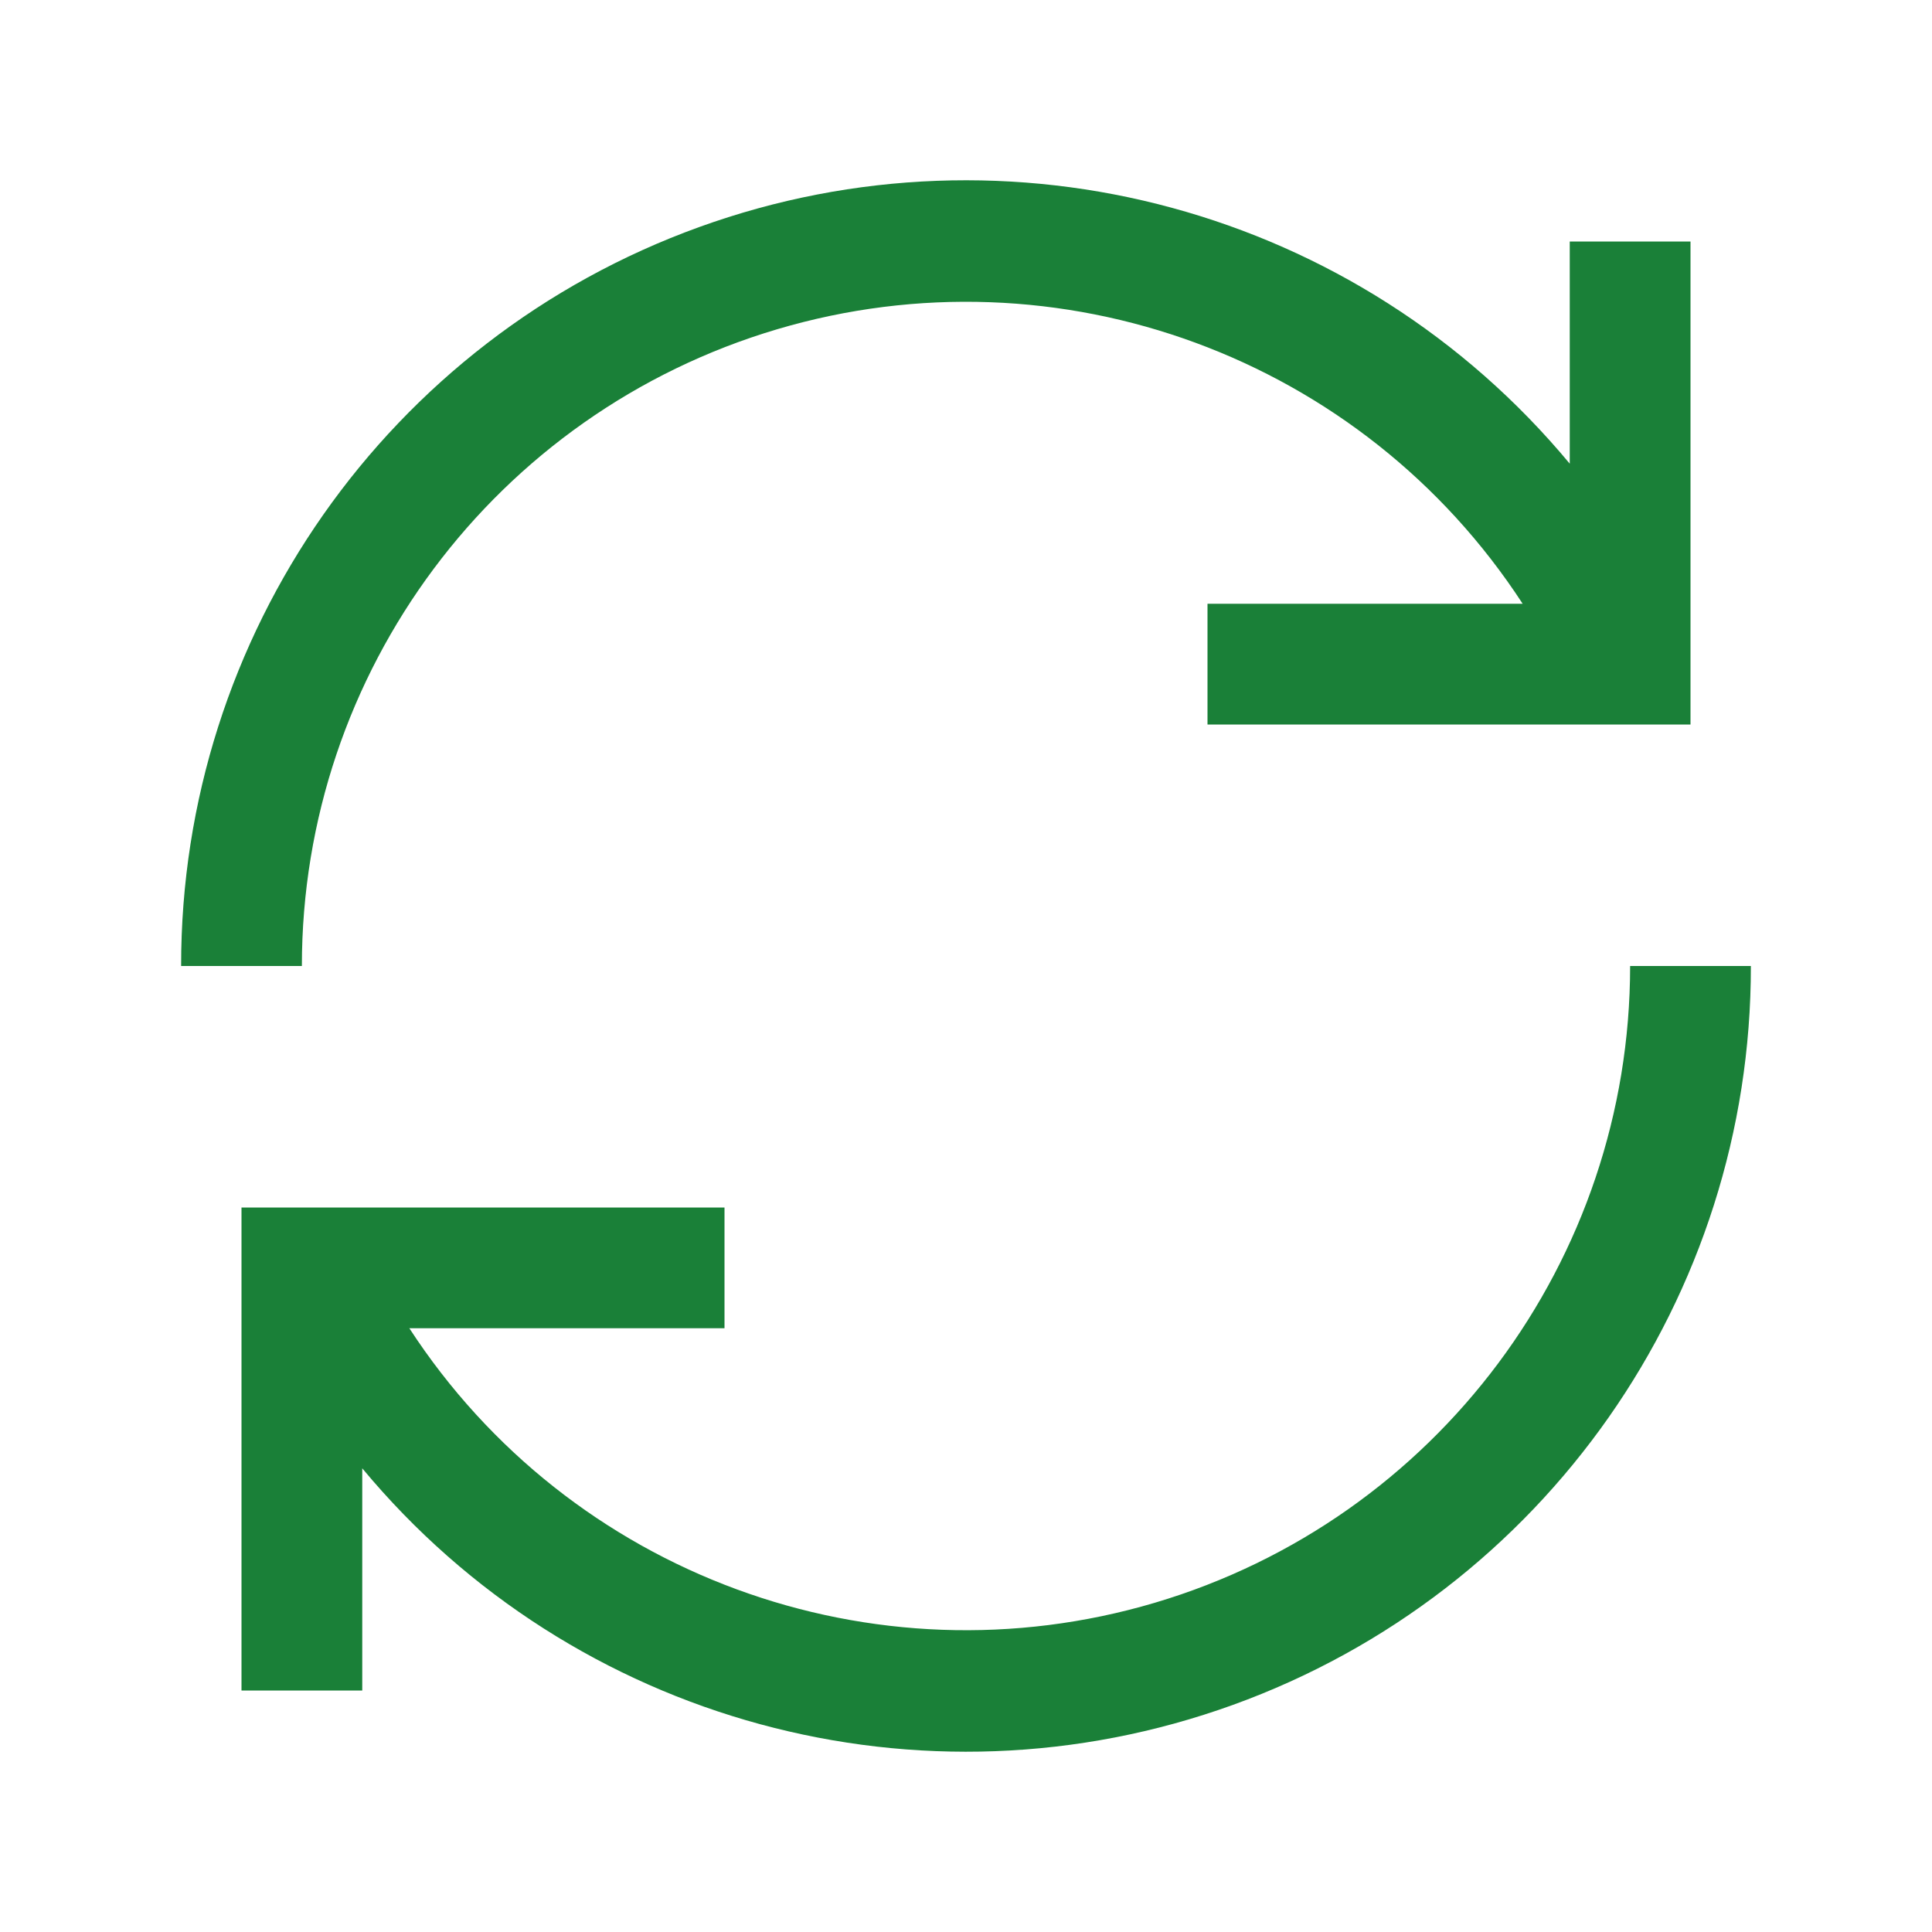
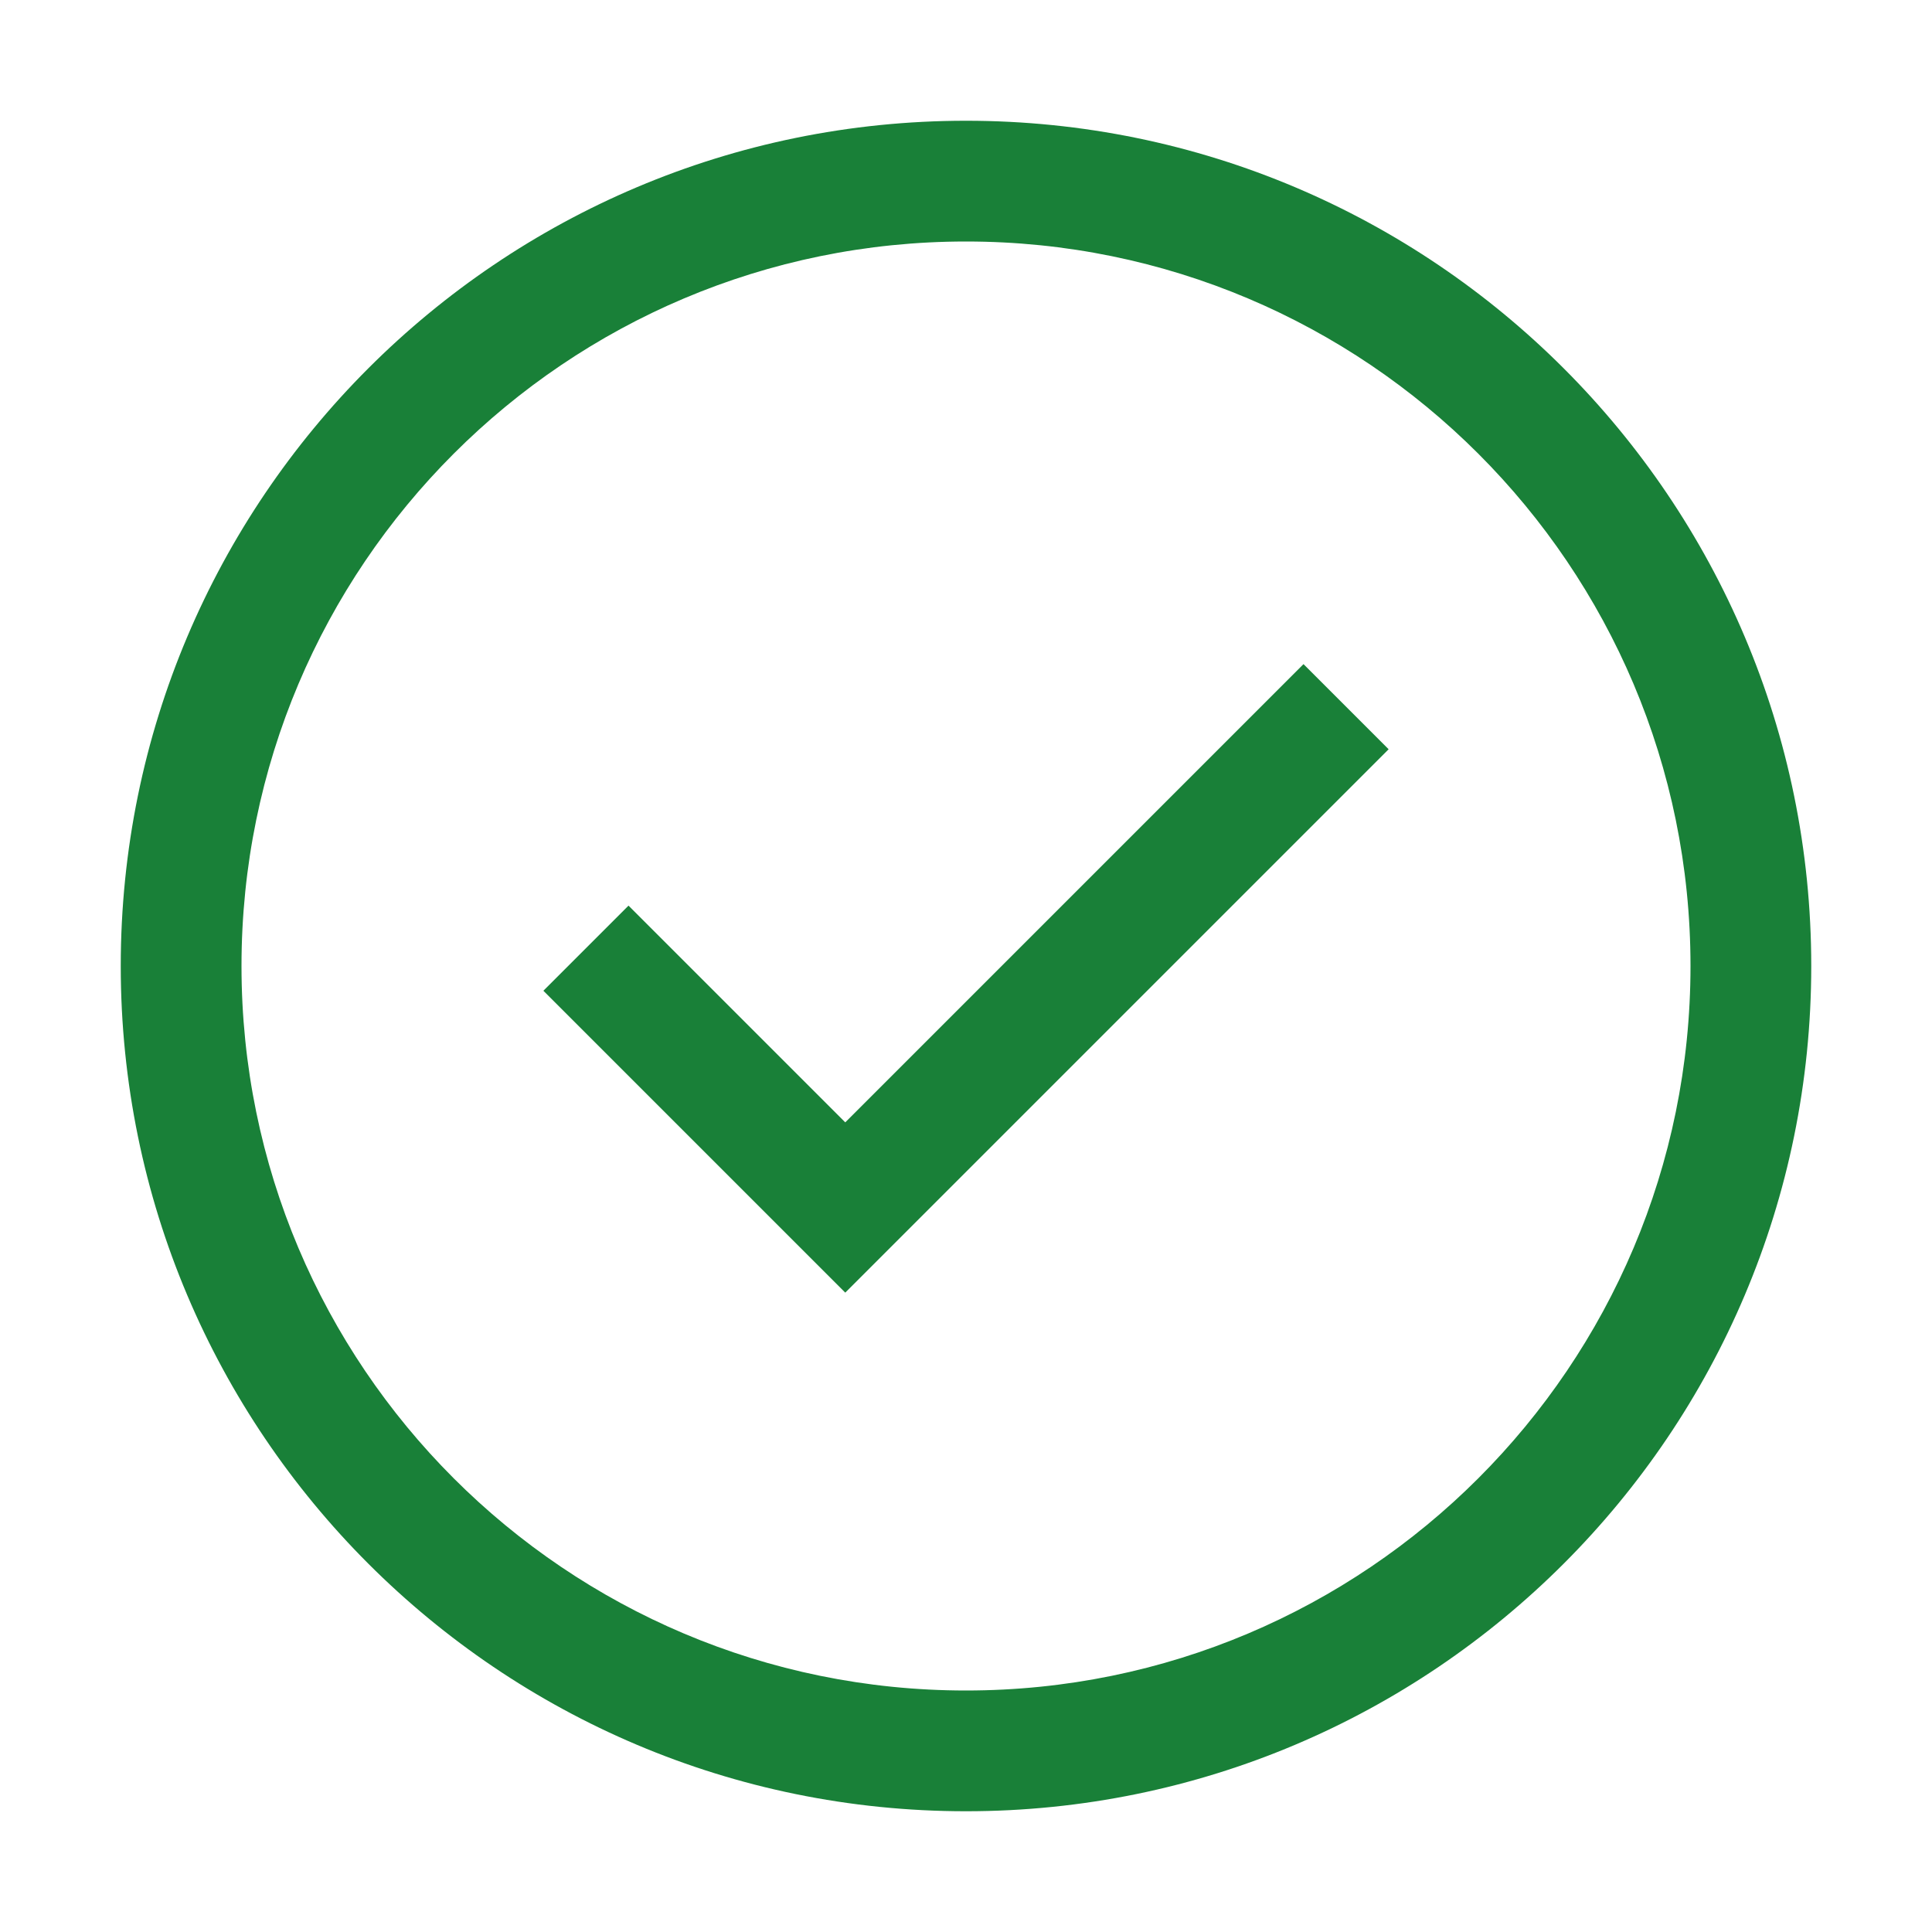
<svg xmlns="http://www.w3.org/2000/svg" id="icons" viewBox="0 0 32 32">
  <g>
-     <path d="M12,20H4v8H6V24.32A13,13,0,0,0,29,16H27A11,11,0,0,1,6.78,22H12Z" fill="#1a8038" />
-     <path d="M20,12h8V4H26V7.68A13,13,0,0,0,3,16H5a11,11,0,0,1,20.22-6H20Z" fill="#1a8038" />
+     <polygon points="14 21.41 9 16.41 10.41 15 14 18.59 21.59 11 23 12.41 14 21.41" fill="#198038" />
+     <path d="M16,2A14,14,0,1,0,30,16,14,14,0,0,0,16,2Zm0,26A12,12,0,1,1,28,16,12,12,0,0,1,16,28Z" fill="#198038" />
  </g>
</svg>
